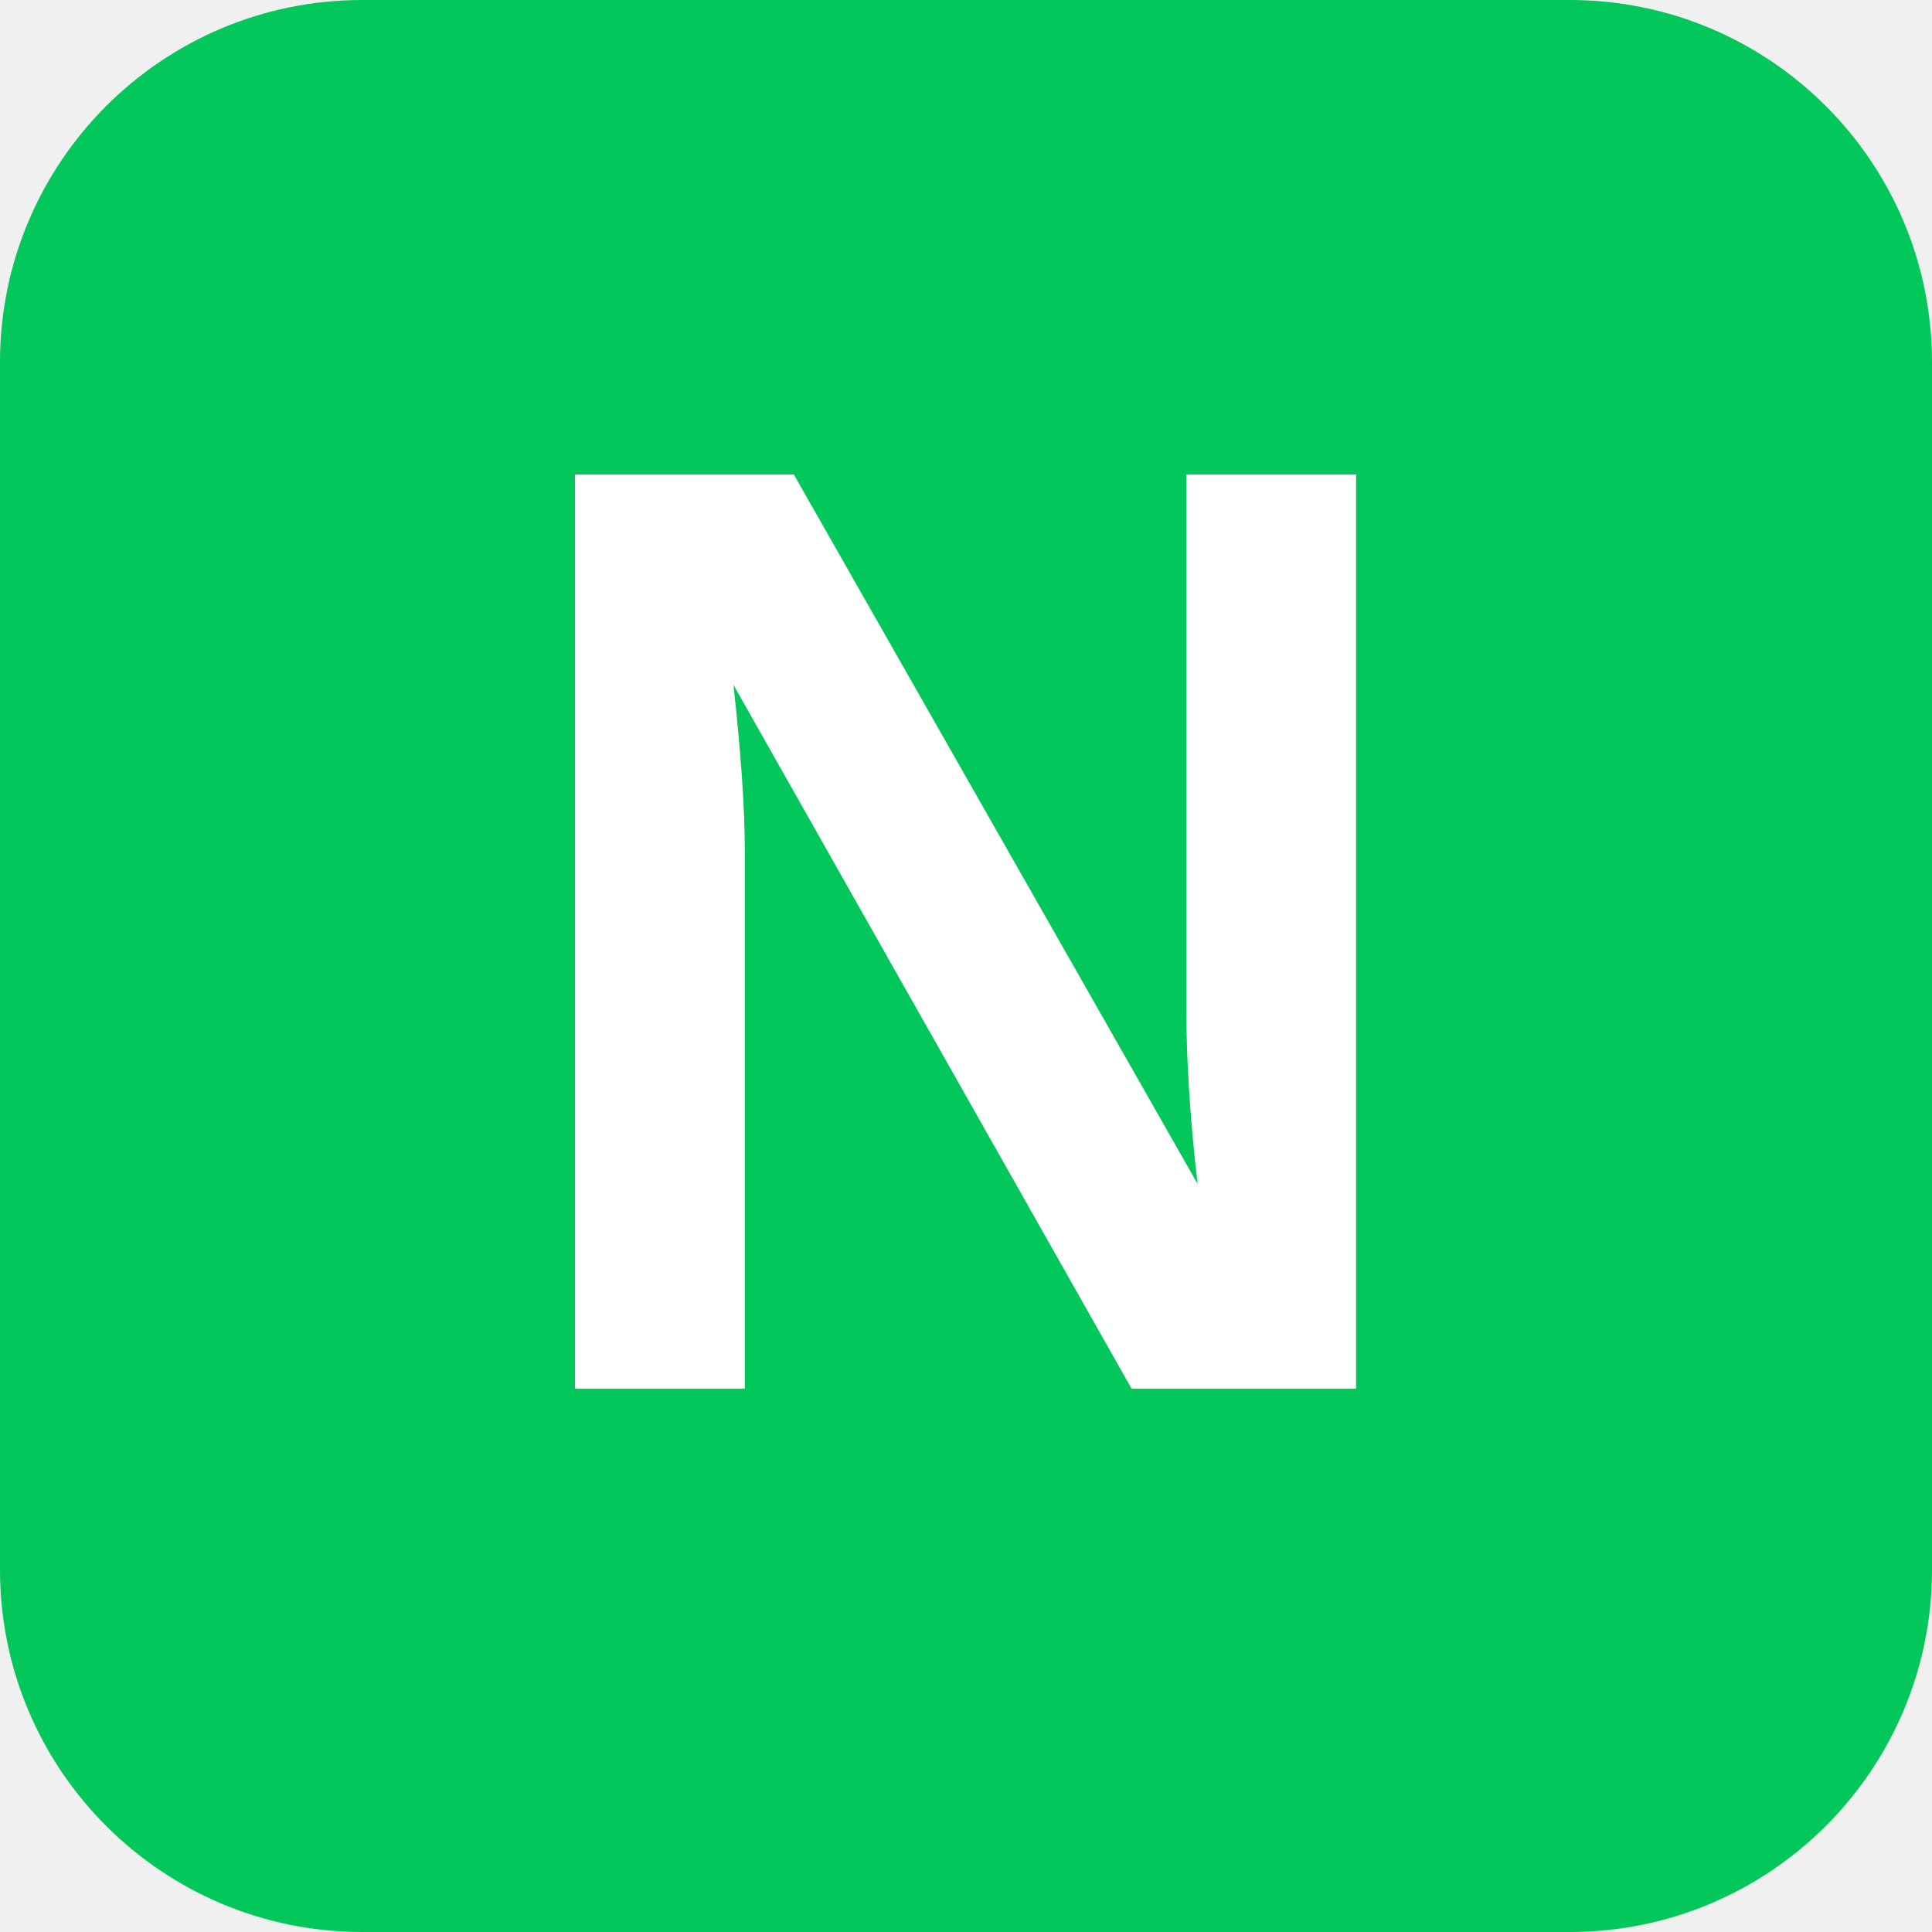
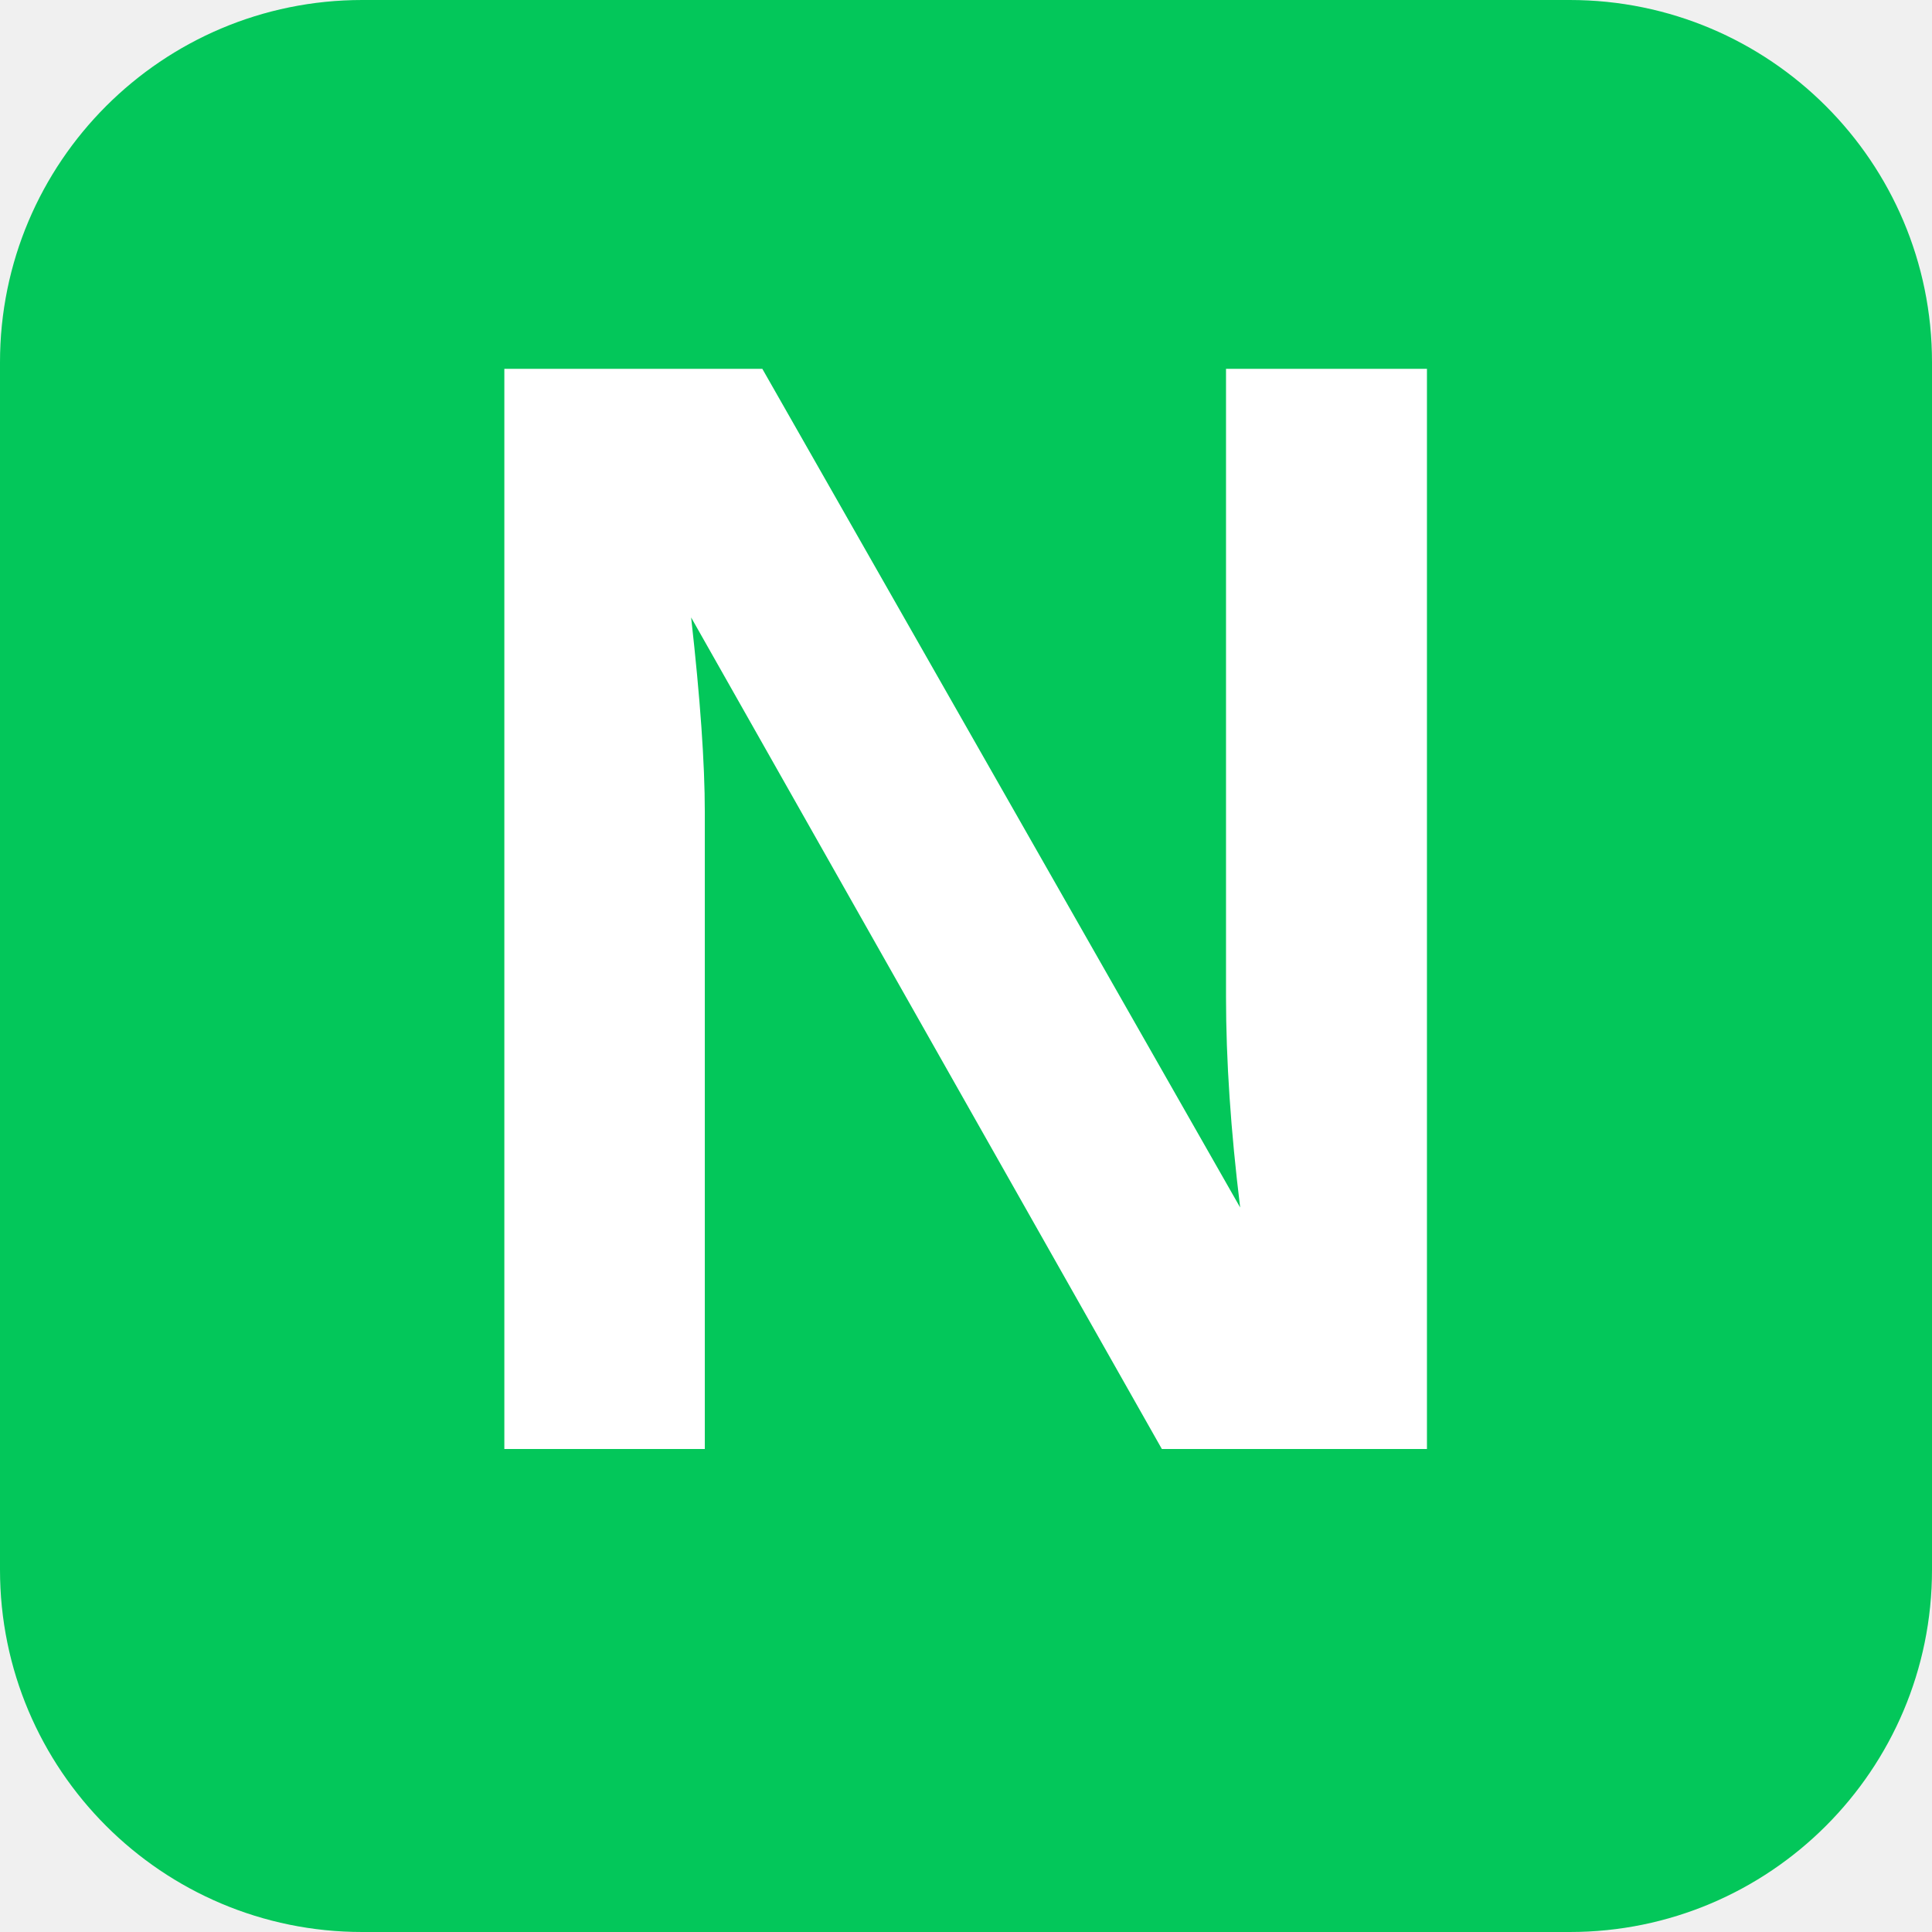
- <svg xmlns="http://www.w3.org/2000/svg" viewBox="0 0 32 32" fill="none">
-   <rect width="32" height="32" rx="6" fill="#03C75A" />
-   <text x="16" y="23" text-anchor="middle" font-family="Arial,sans-serif" font-weight="900" font-size="22" fill="white">N</text>
+ <svg xmlns="http://www.w3.org/2000/svg" viewBox="0 0 64 64" fill="none">
+   <rect width="64" height="64" rx="12" fill="#03C75A" />
+   <text x="32" y="48" text-anchor="middle" font-family="'Arial Black',Arial,sans-serif" font-weight="900" font-size="52" fill="white">N</text>
</svg>
